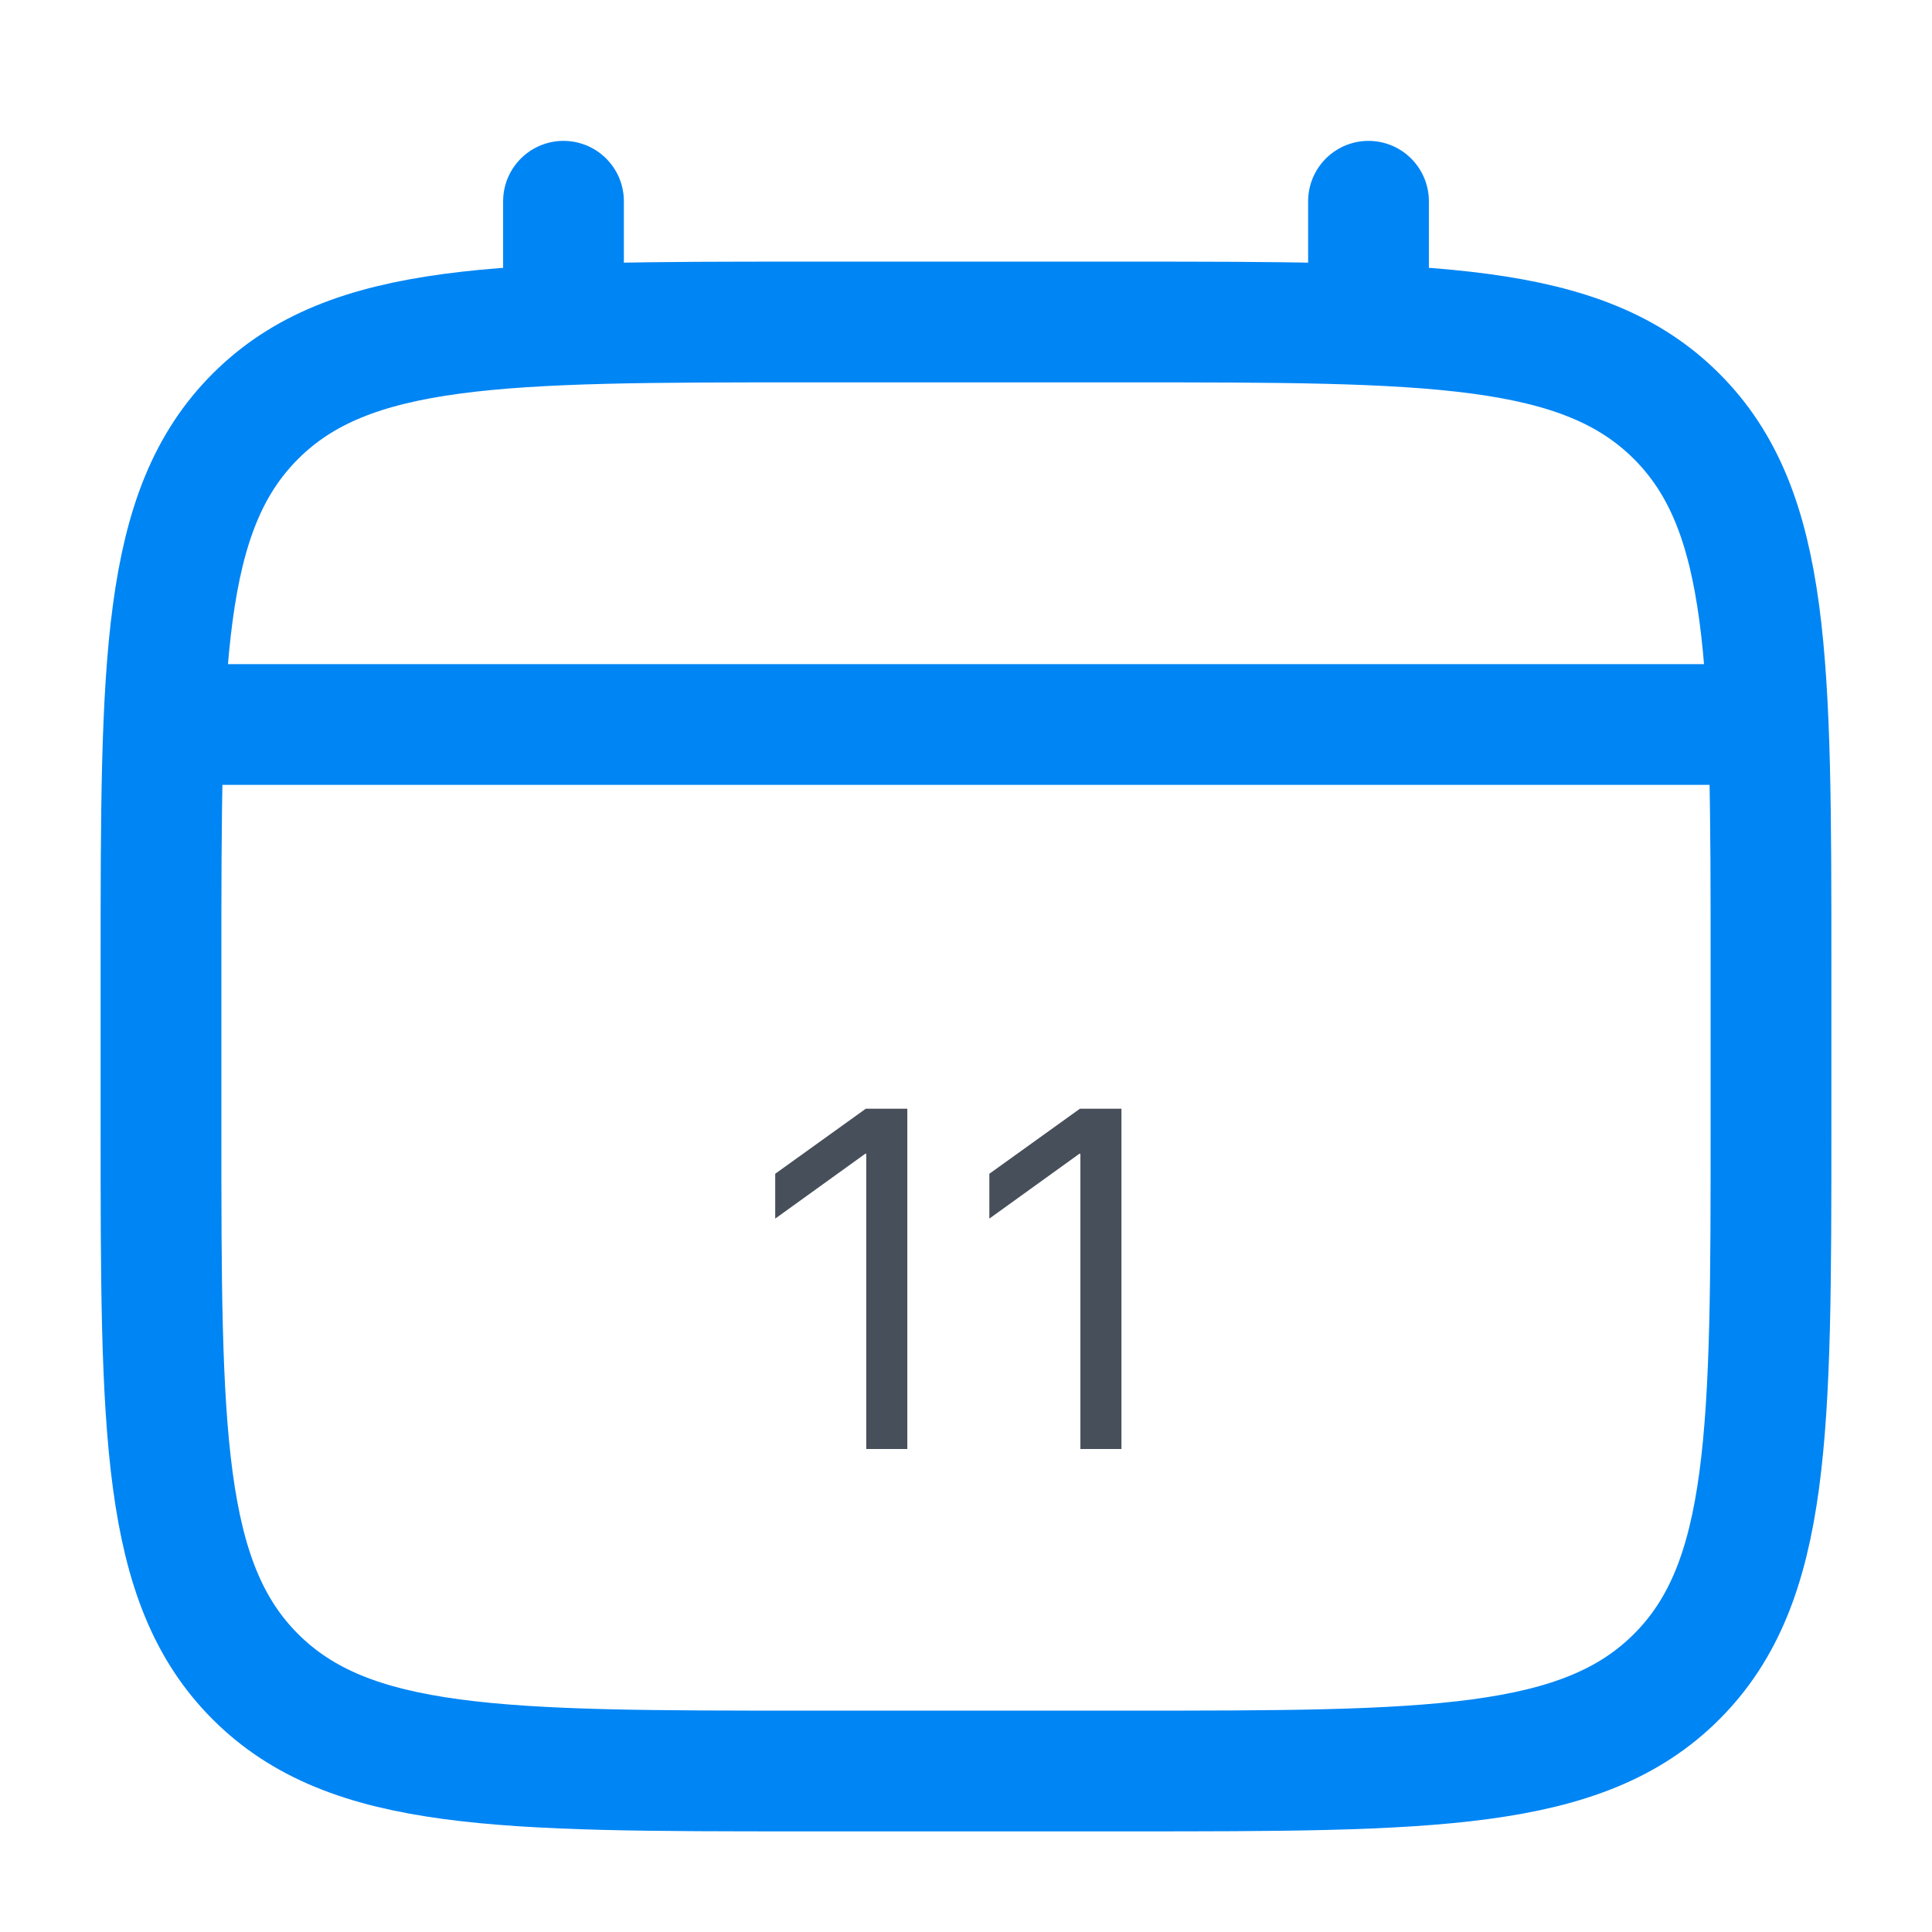
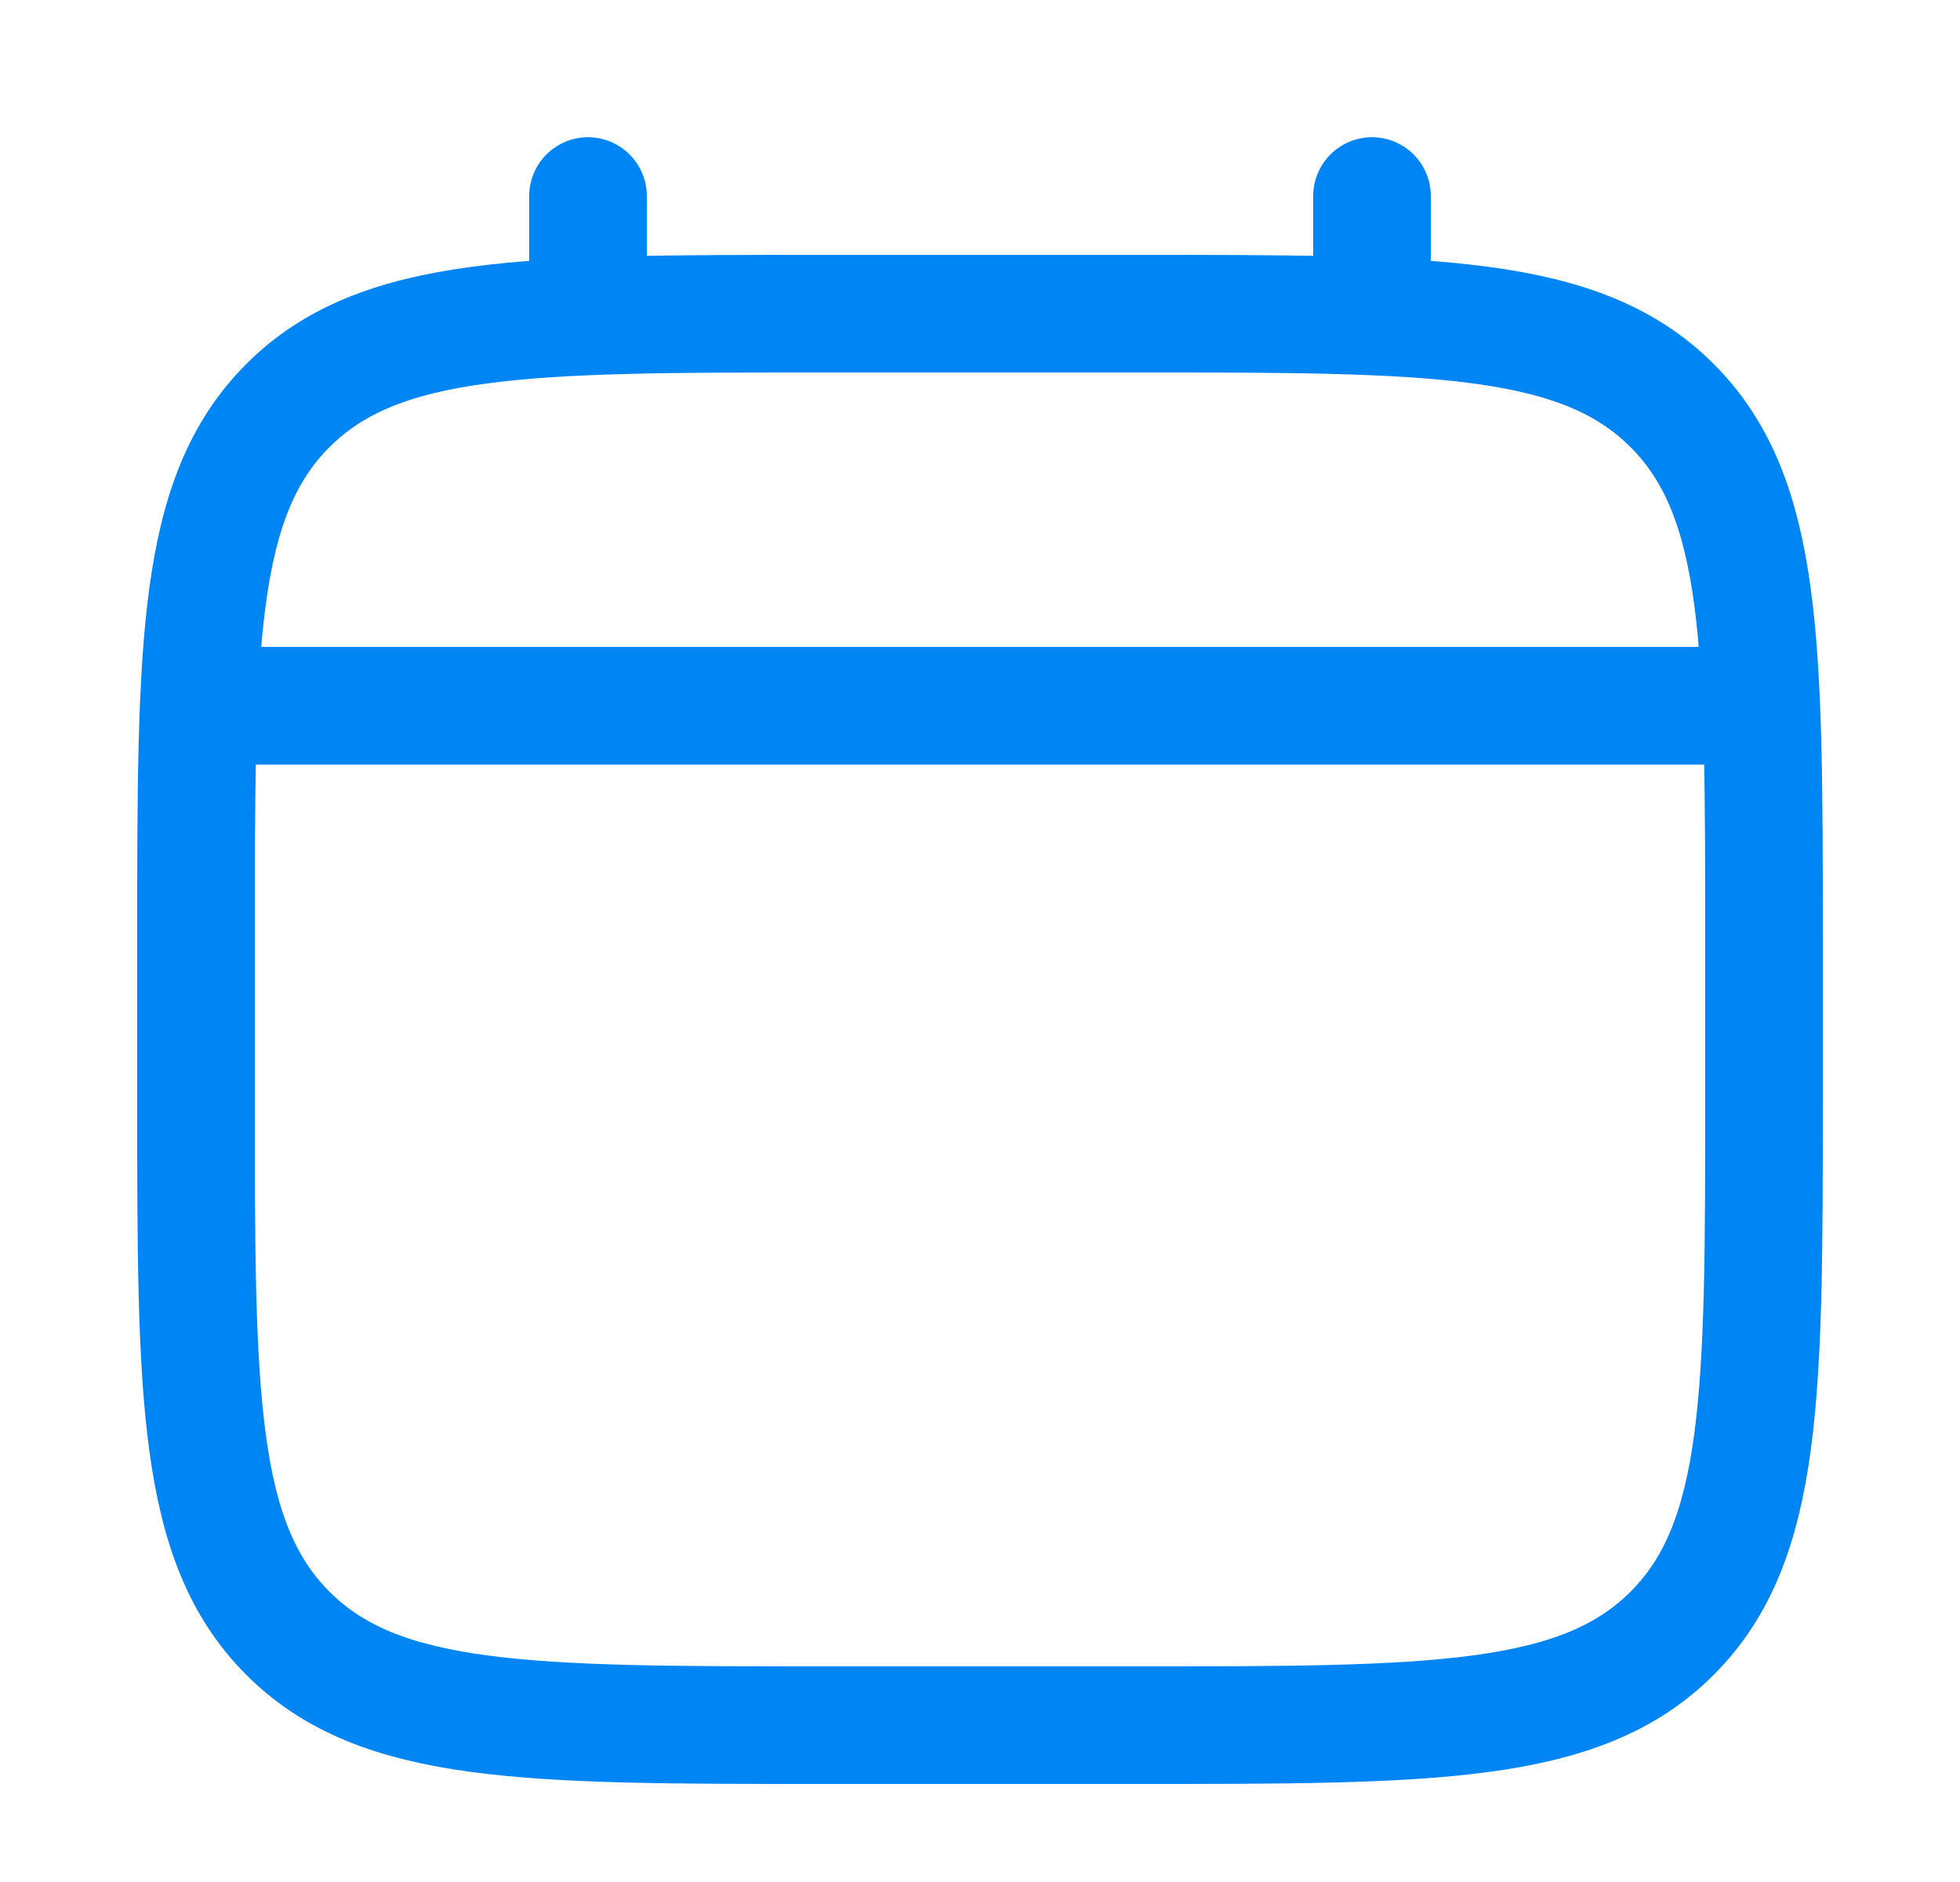
- <svg xmlns="http://www.w3.org/2000/svg" width="24" height="24" viewBox="0 0 24 24" fill="none">
-   <path d="M2 12C2 8.229 2 6.343 3.172 5.172C4.343 4 6.229 4 10 4H14C17.771 4 19.657 4 20.828 5.172C22 6.343 22 8.229 22 12V14C22 17.771 22 19.657 20.828 20.828C19.657 22 17.771 22 14 22H10C6.229 22 4.343 22 3.172 20.828C2 19.657 2 17.771 2 14V12Z" stroke="#0085F4" stroke-width="1.5" />
-   <path d="M7 4V2.5" stroke="#0085F4" stroke-width="1.5" stroke-linecap="round" />
-   <path d="M17 4V2.5" stroke="#0085F4" stroke-width="1.5" stroke-linecap="round" />
-   <path d="M2.5 9H21.5" stroke="#0085F4" stroke-width="1.5" stroke-linecap="round" />
-   <path d="M10.761 18V14.332H10.749L9.63 15.138V14.581L10.755 13.773H11.271V18H10.761ZM13.421 18V14.332H13.409L12.29 15.138V14.581L13.415 13.773H13.931V18H13.421Z" fill="#474F5A" />
+ <svg xmlns="http://www.w3.org/2000/svg" width="25" height="24" viewBox="0 0 25 24" fill="none">
+   <path d="M2.5 12C2.5 8.229 2.5 6.343 3.672 5.172C4.843 4 6.729 4 10.5 4H14.5C18.271 4 20.157 4 21.328 5.172C22.5 6.343 22.5 8.229 22.5 12V14C22.5 17.771 22.5 19.657 21.328 20.828C20.157 22 18.271 22 14.5 22H10.5C6.729 22 4.843 22 3.672 20.828C2.5 19.657 2.5 17.771 2.5 14V12Z" stroke="#0085F4" stroke-width="1.5" />
+   <path d="M7.5 4V2.5" stroke="#0085F4" stroke-width="1.5" stroke-linecap="round" />
+   <path d="M17.5 4V2.5" stroke="#0085F4" stroke-width="1.5" stroke-linecap="round" />
+   <path d="M3 9H22" stroke="#0085F4" stroke-width="1.5" stroke-linecap="round" />
</svg>
